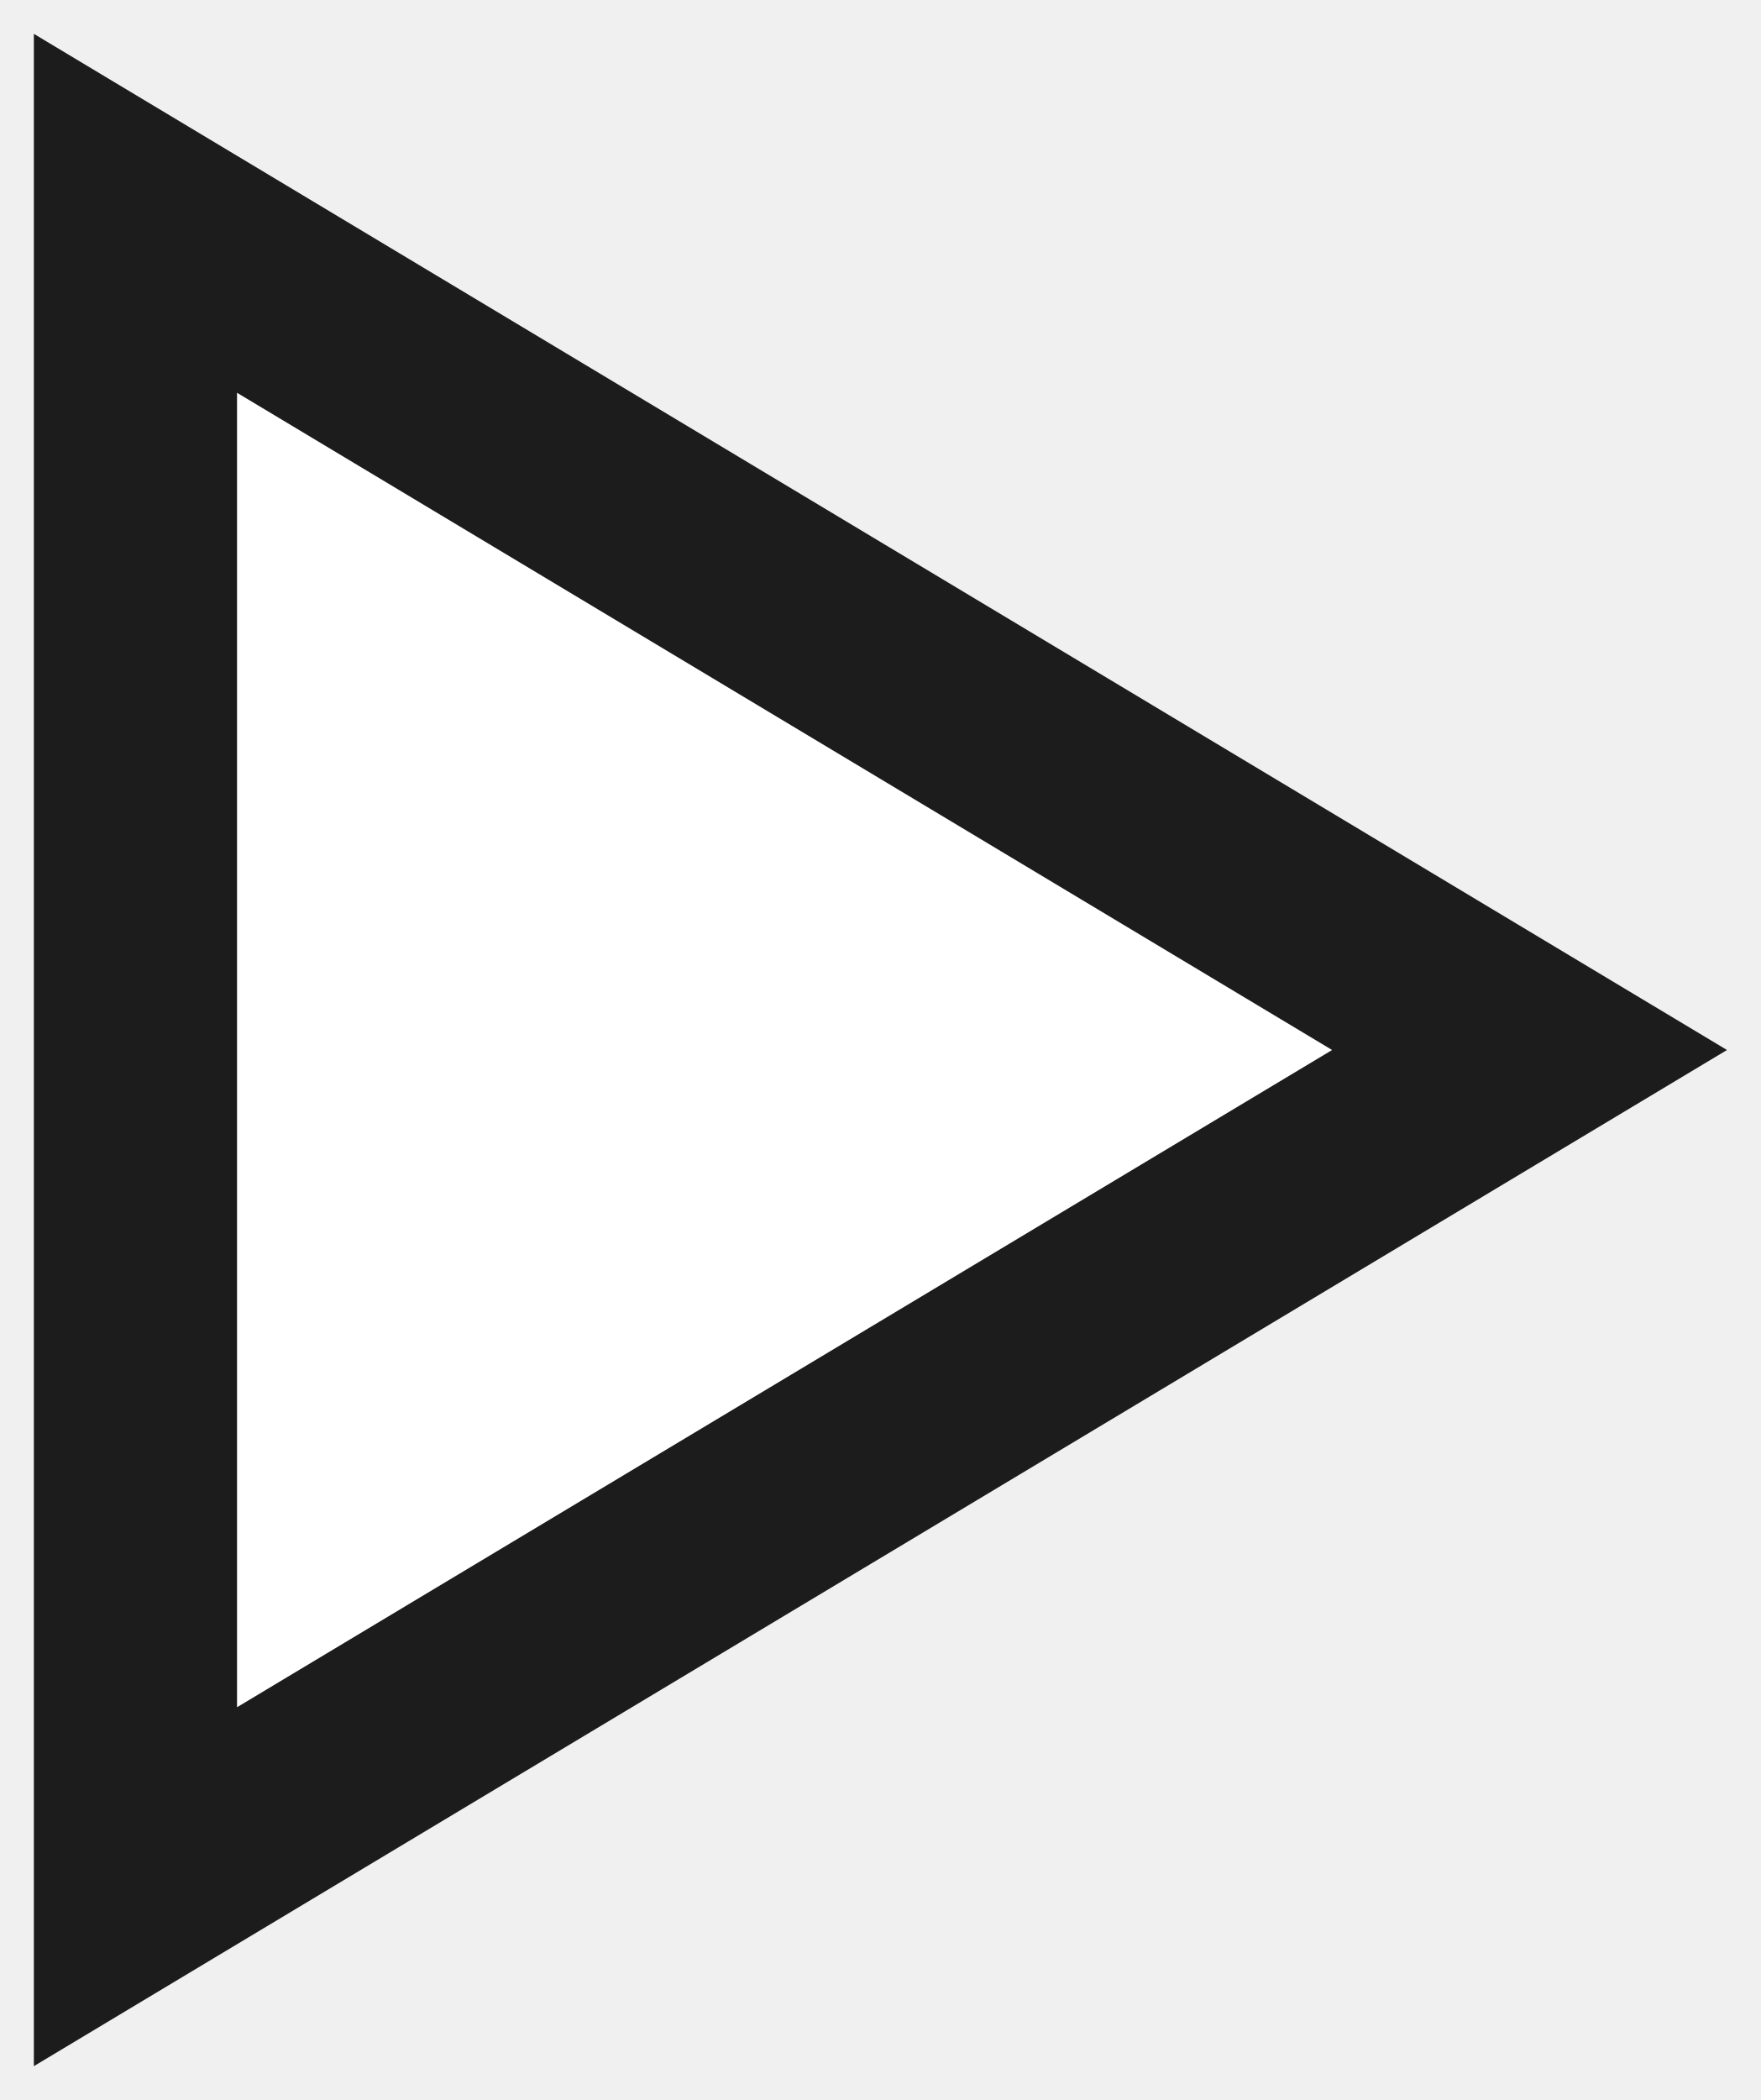
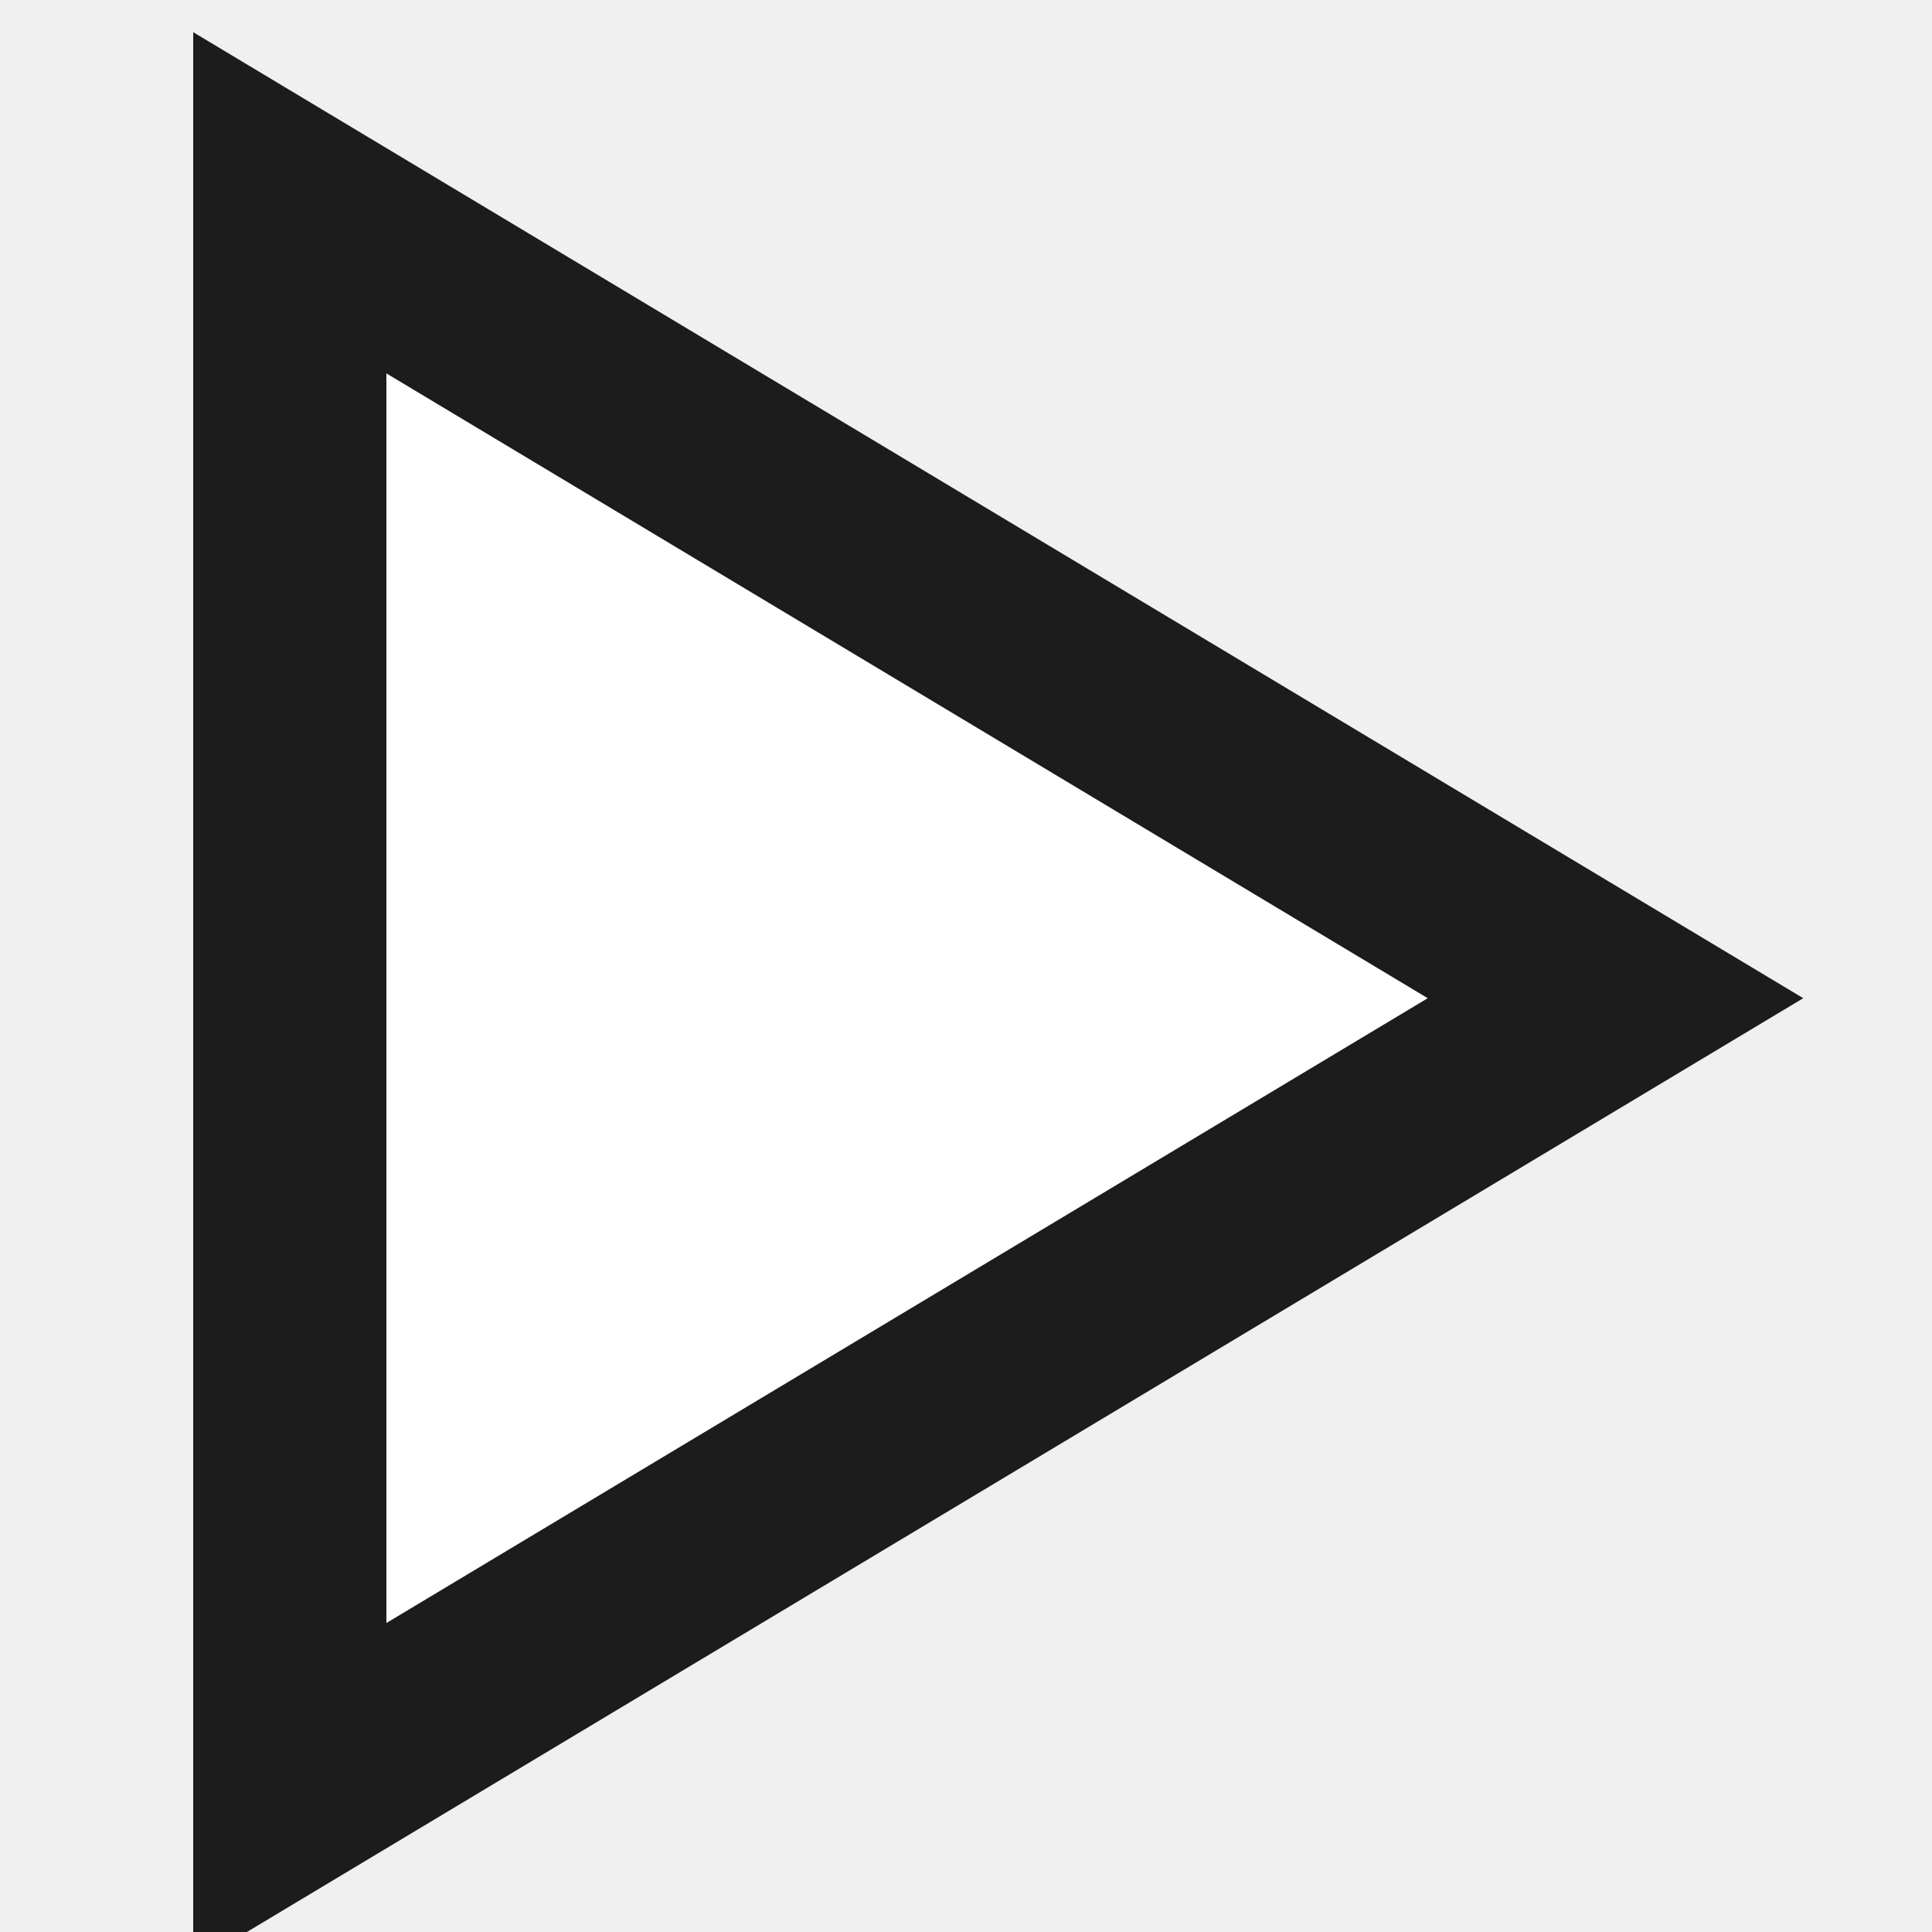
- <svg xmlns="http://www.w3.org/2000/svg" width="26px" height="31px" viewBox="0 0 26 31" version="1.1">
+ <svg xmlns="http://www.w3.org/2000/svg" width="30px" height="30px" viewBox="0 0 25 30" version="1.1">
  <g id="Board" stroke="none" stroke-width="1" fill="none" fill-rule="evenodd">
    <g id="Journey_6.0" transform="translate(-339, -517)" fill="#FFFFFF" stroke="#1C1C1C" stroke-width="3">
      <g id="Group-8" transform="translate(20, 486)">
        <g id="Group-2" transform="translate(299, 16)">
          <path d="M33,20.915 L45.351,41.5 L20.649,41.5 L33,20.915 Z" id="Triangle" transform="translate(33, 30.5) rotate(90) translate(-33, -30.5) " />
        </g>
      </g>
    </g>
  </g>
</svg>
